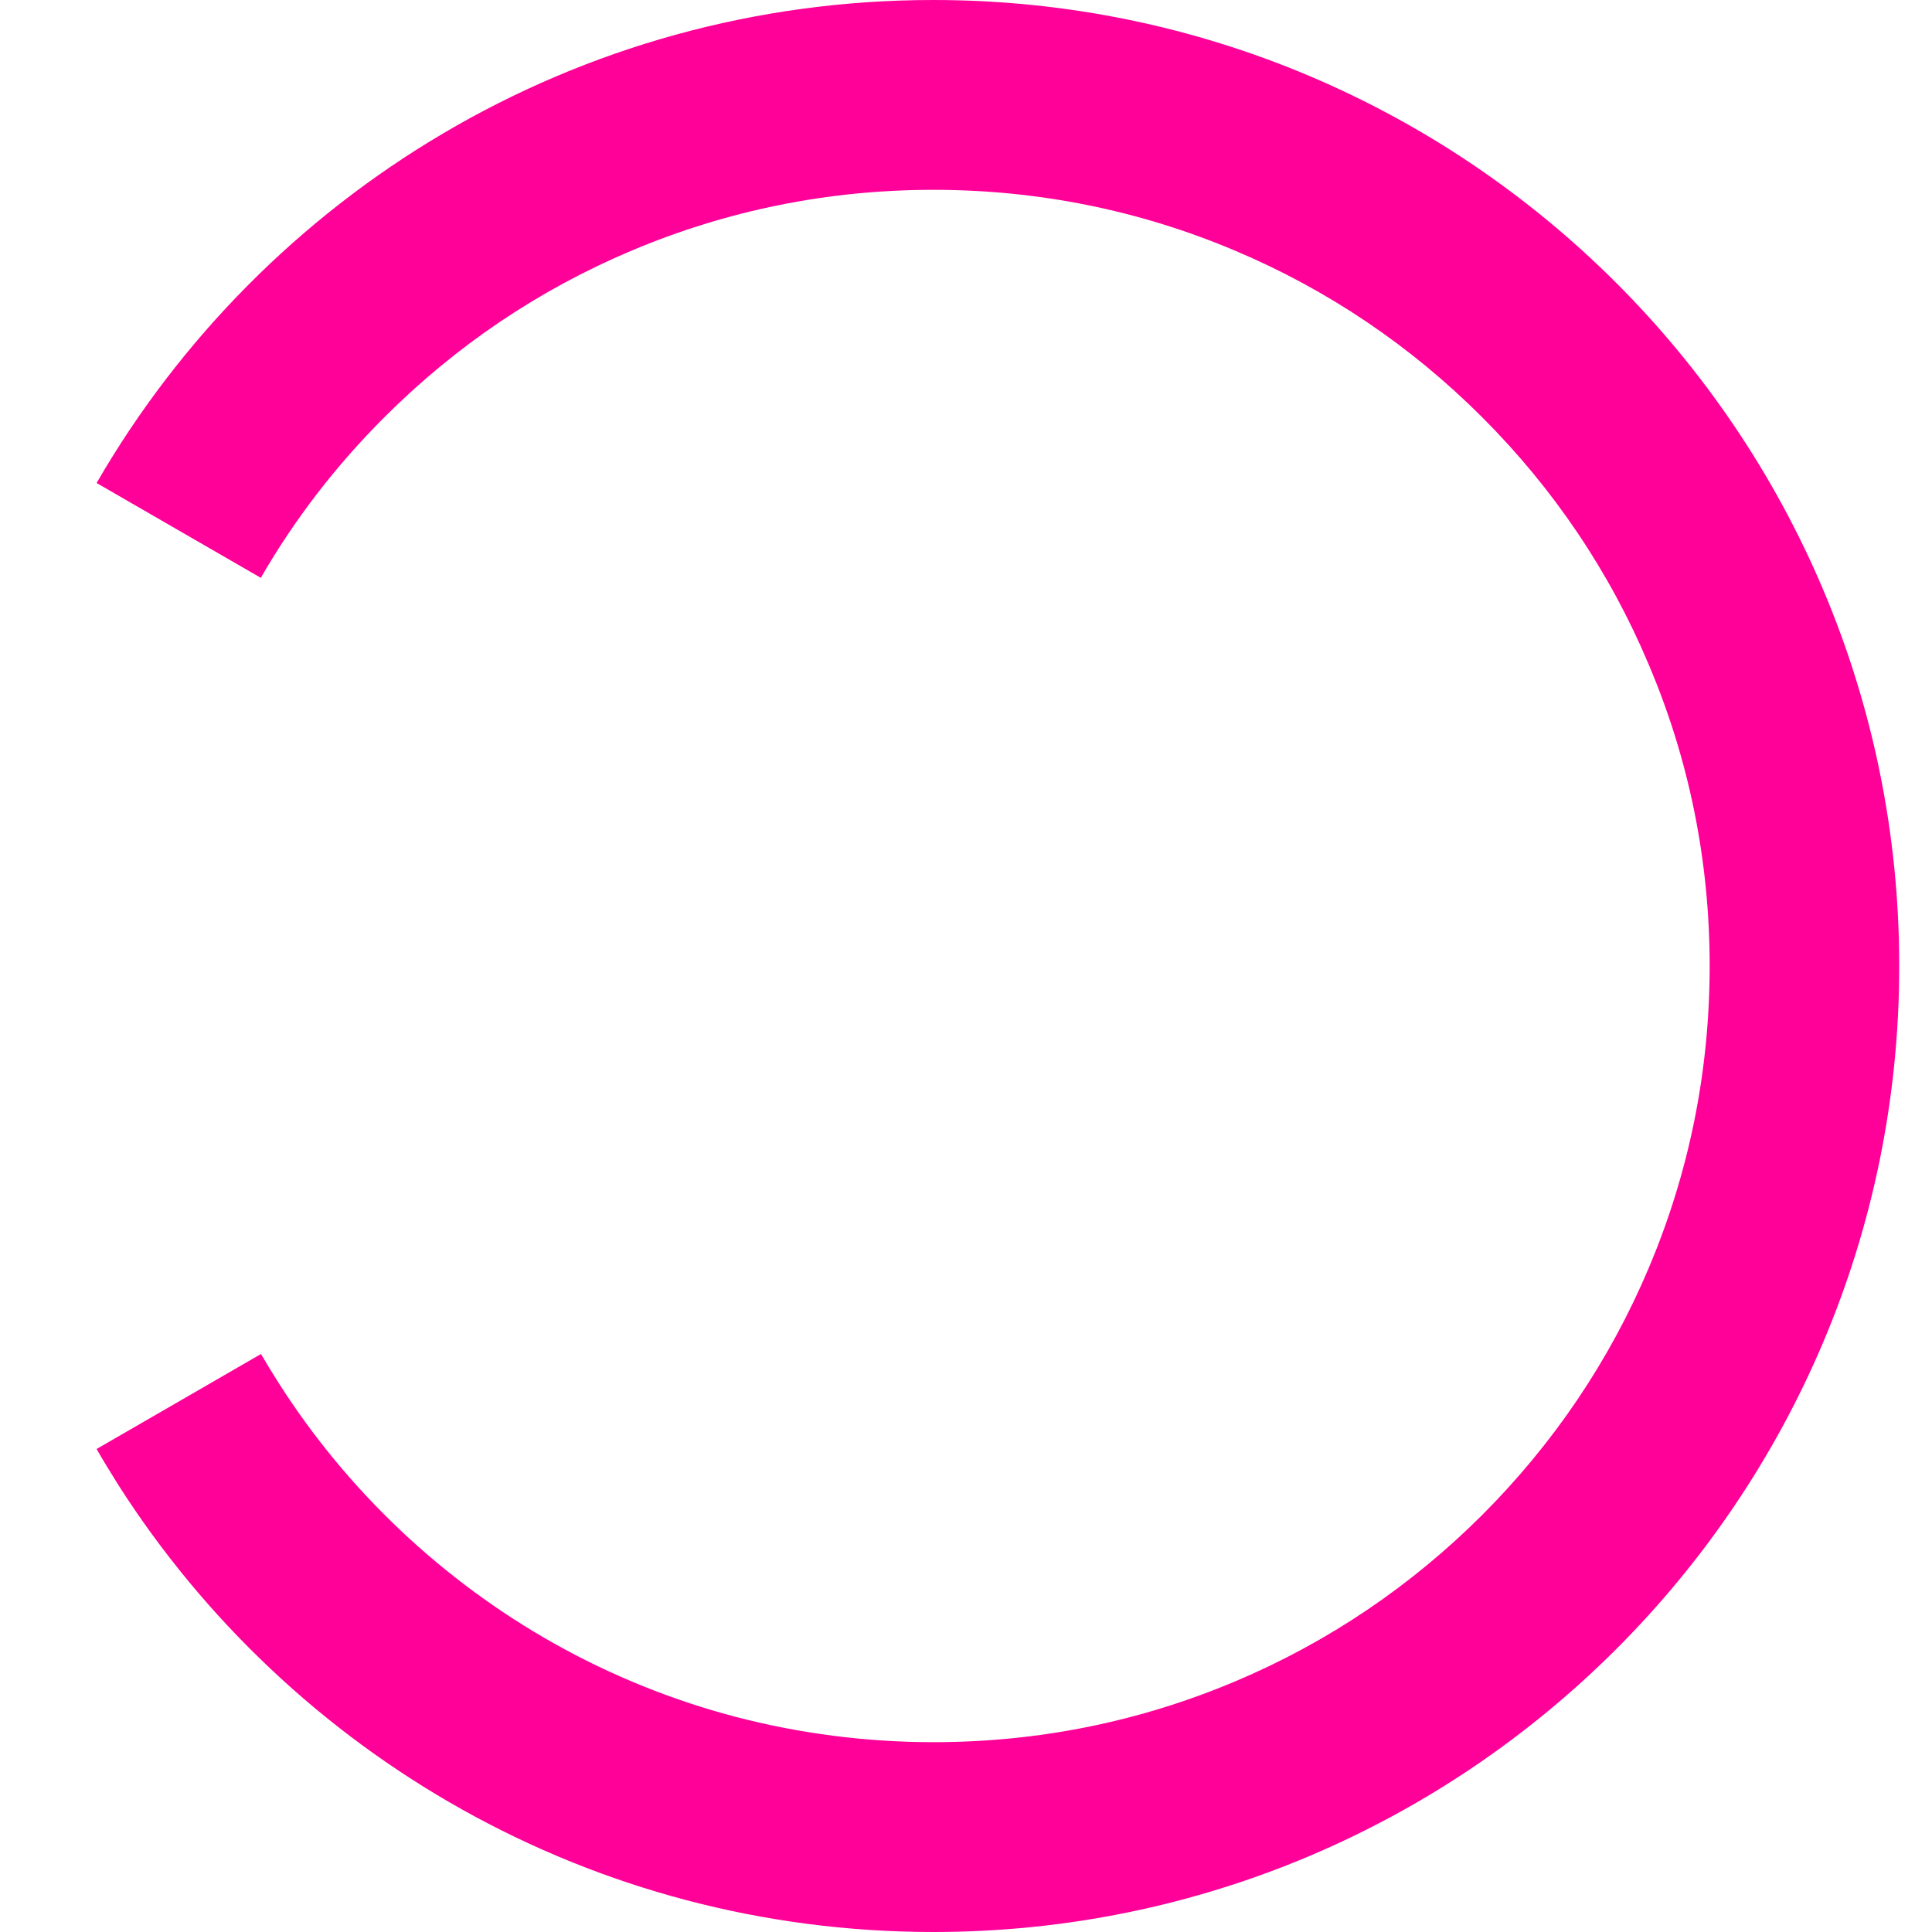
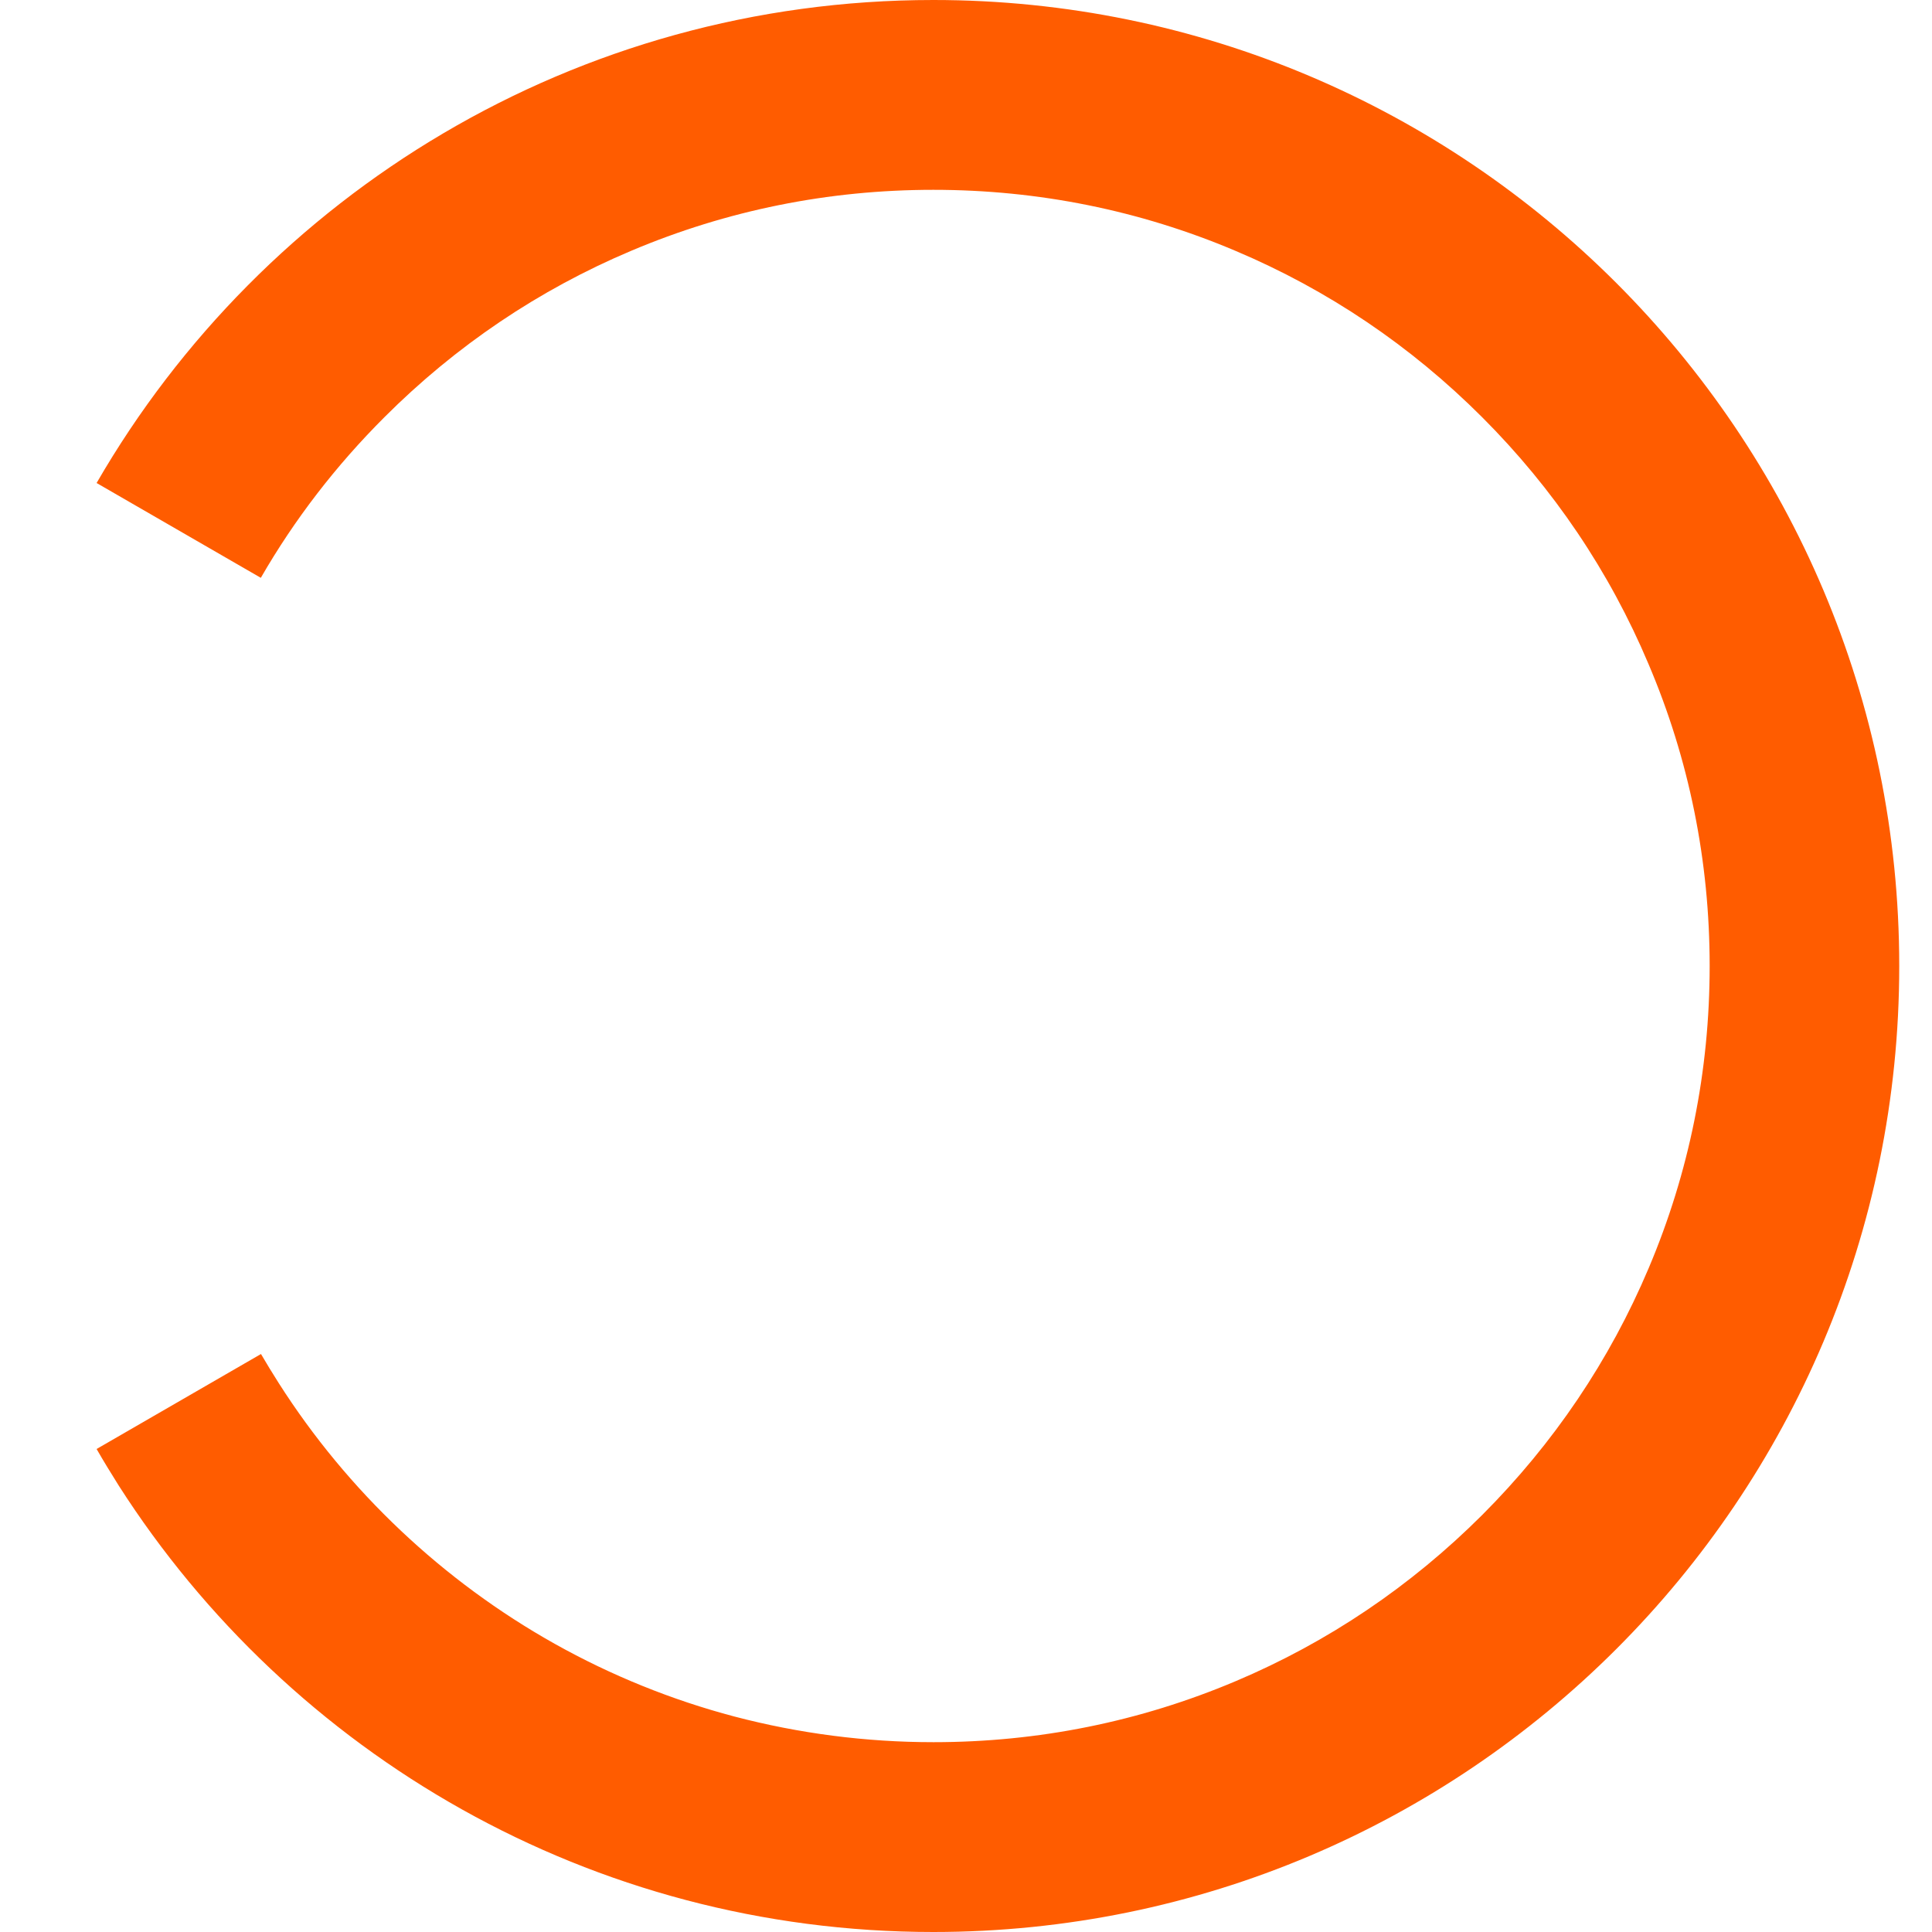
<svg xmlns="http://www.w3.org/2000/svg" width="24" height="24" viewBox="0 0 24 24" fill="none" className="loading-spinner">
-   <path fill-rule="evenodd" clip-rule="evenodd" d="M1.2 6L3.24 7.178C3.659 6.451 4.173 5.784 4.776 5.182C5.662 4.296 6.693 3.6 7.842 3.115C9.029 2.613 10.291 2.358 11.594 2.358C12.896 2.358 14.16 2.613 15.345 3.115C16.494 3.6 17.525 4.296 18.411 5.182C19.298 6.069 19.994 7.1 20.478 8.248C20.983 9.433 21.238 10.697 21.238 12C21.238 13.303 20.983 14.566 20.481 15.752C19.996 16.9 19.3 17.931 18.414 18.818C17.527 19.704 16.496 20.4 15.348 20.885C14.16 21.387 12.899 21.642 11.596 21.642C10.756 21.642 9.926 21.534 9.122 21.323C8.346 21.118 7.594 20.814 6.891 20.42C5.505 19.643 4.318 18.524 3.463 17.182C3.387 17.062 3.313 16.942 3.242 16.82L1.2 18C1.288 18.154 1.381 18.304 1.474 18.453C3.607 21.789 7.342 24 11.594 24C18.22 24 23.593 18.627 23.593 12C23.593 5.373 18.22 0 11.594 0C7.153 0 3.274 2.412 1.2 6Z" fill="#FF0099" />
+   <path fill-rule="evenodd" clip-rule="evenodd" d="M1.2 6L3.24 7.178C3.659 6.451 4.173 5.784 4.776 5.182C5.662 4.296 6.693 3.6 7.842 3.115C9.029 2.613 10.291 2.358 11.594 2.358C12.896 2.358 14.16 2.613 15.345 3.115C16.494 3.6 17.525 4.296 18.411 5.182C19.298 6.069 19.994 7.1 20.478 8.248C20.983 9.433 21.238 10.697 21.238 12C21.238 13.303 20.983 14.566 20.481 15.752C19.996 16.9 19.3 17.931 18.414 18.818C17.527 19.704 16.496 20.4 15.348 20.885C14.16 21.387 12.899 21.642 11.596 21.642C10.756 21.642 9.926 21.534 9.122 21.323C8.346 21.118 7.594 20.814 6.891 20.42C5.505 19.643 4.318 18.524 3.463 17.182C3.387 17.062 3.313 16.942 3.242 16.82L1.2 18C1.288 18.154 1.381 18.304 1.474 18.453C3.607 21.789 7.342 24 11.594 24C18.22 24 23.593 18.627 23.593 12C23.593 5.373 18.22 0 11.594 0C7.153 0 3.274 2.412 1.2 6Z" fill="#FF5C00" />
</svg>
